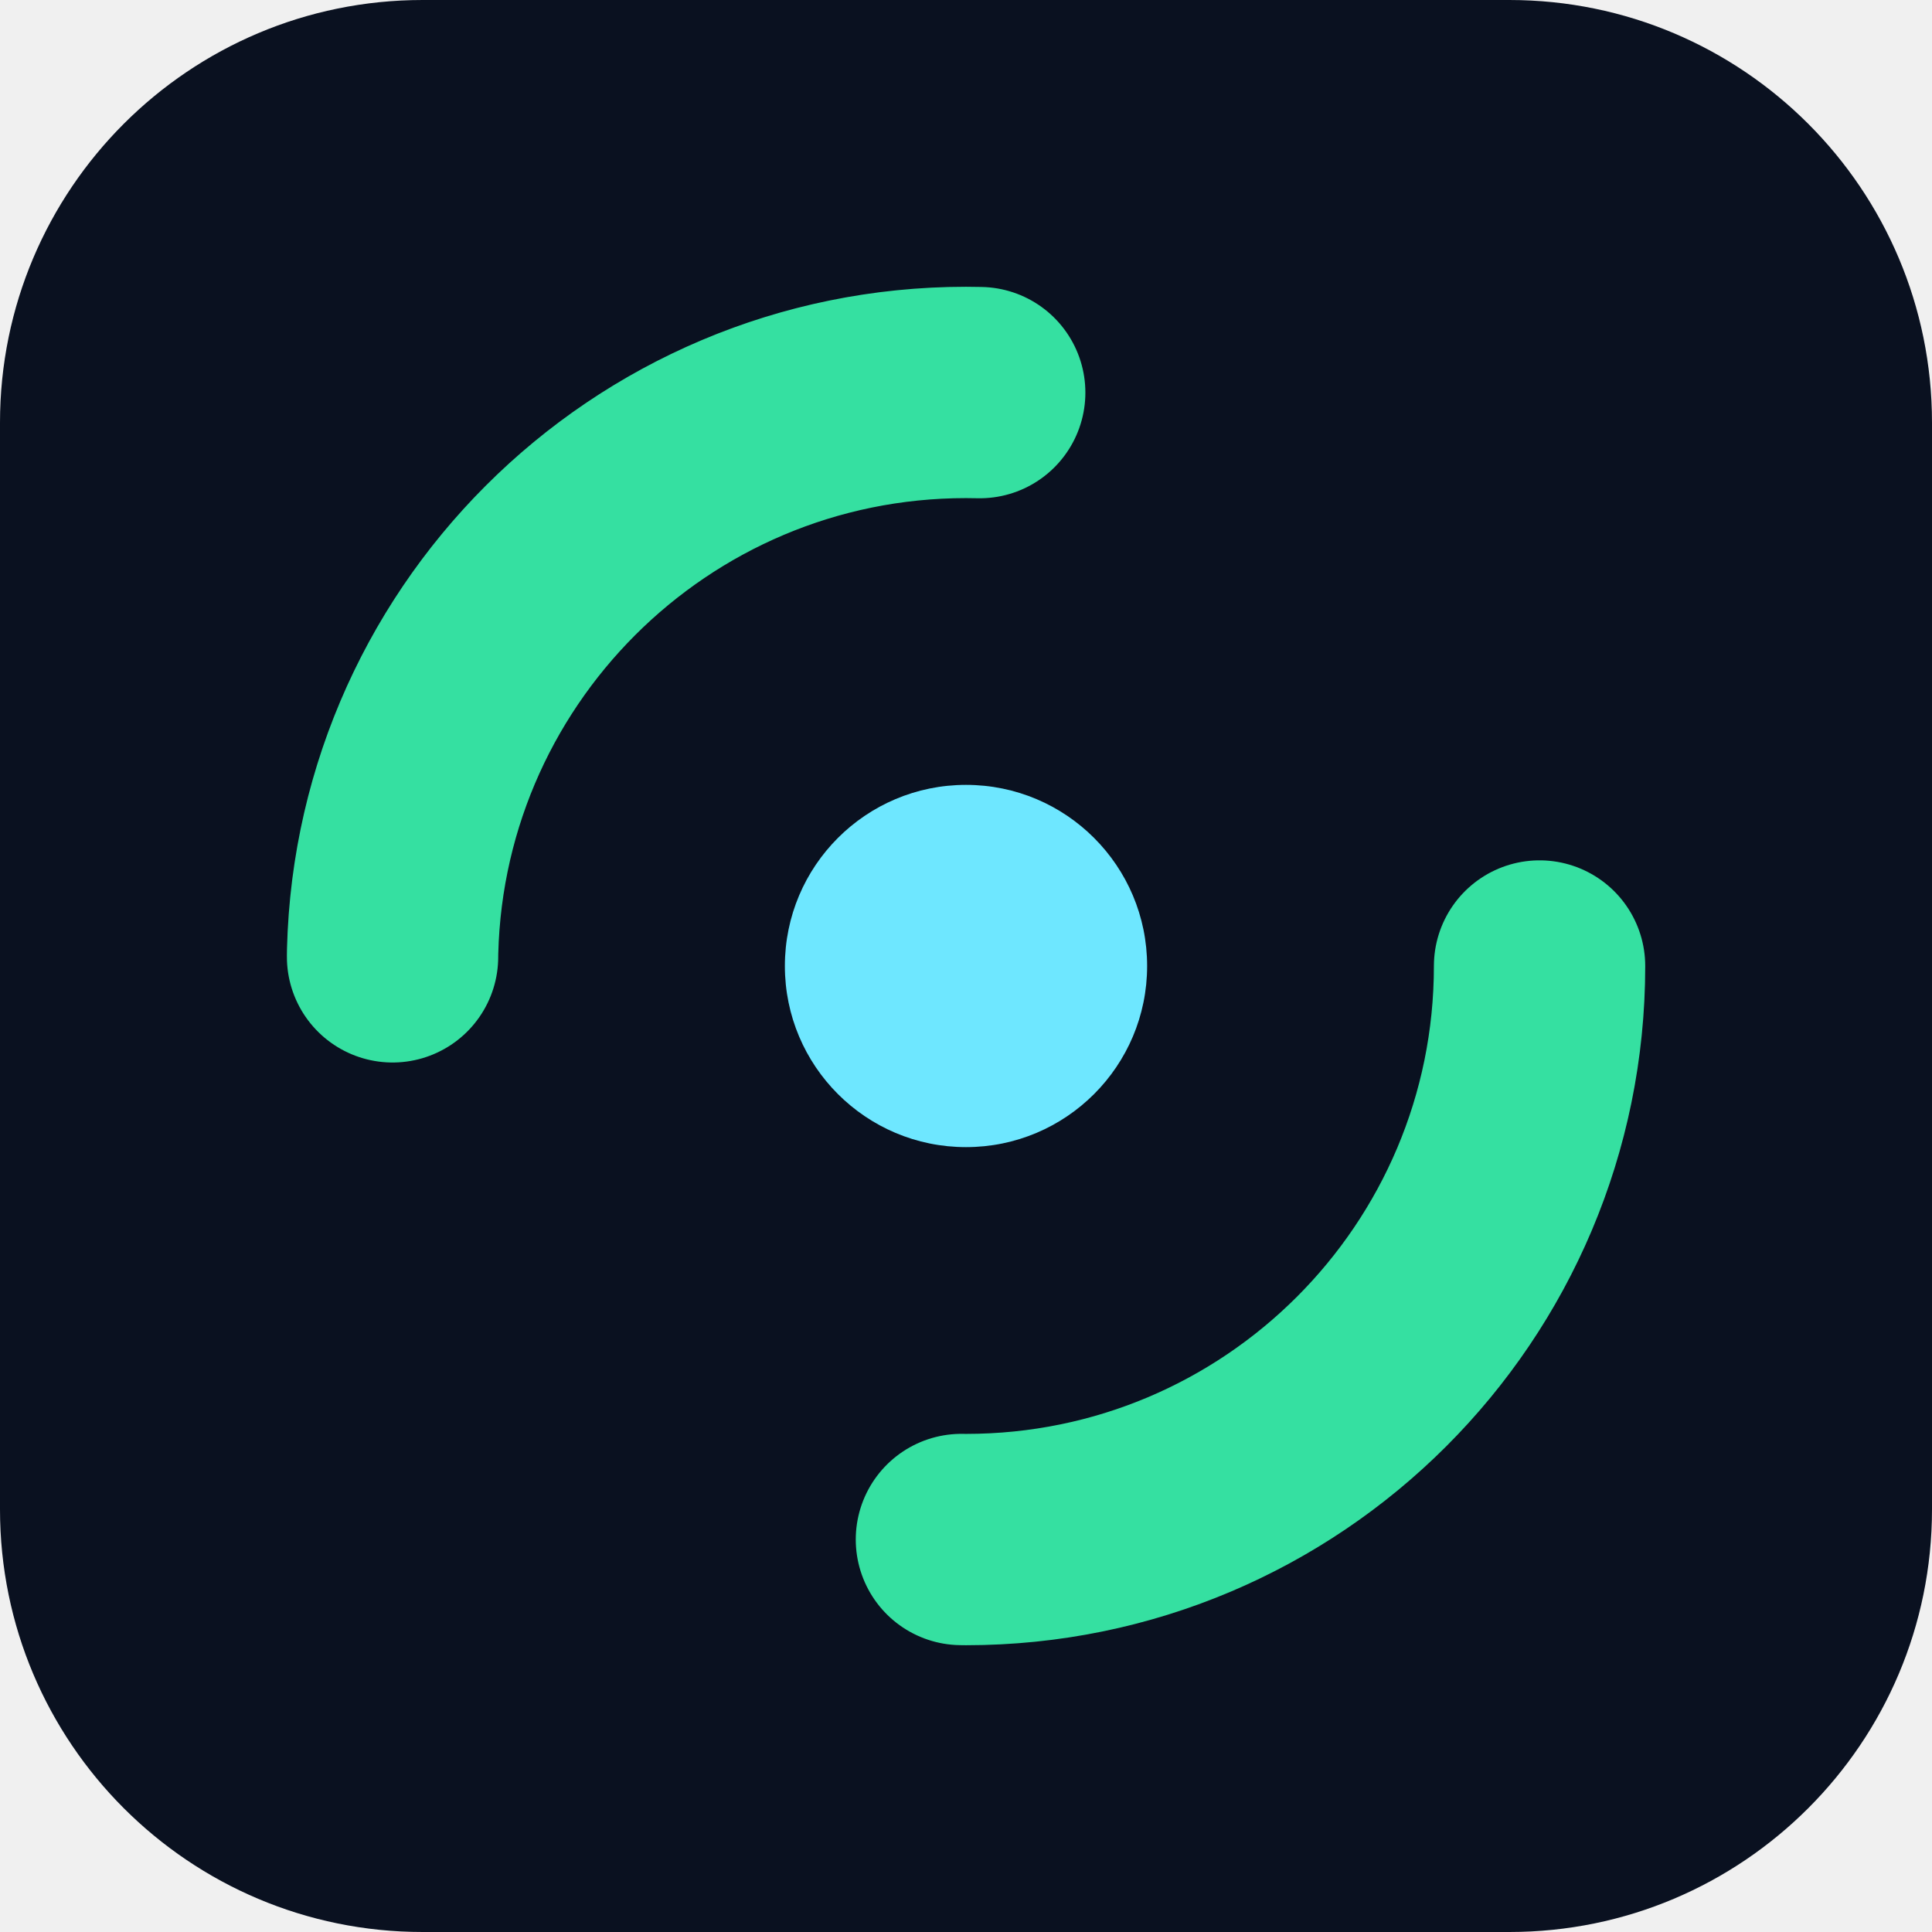
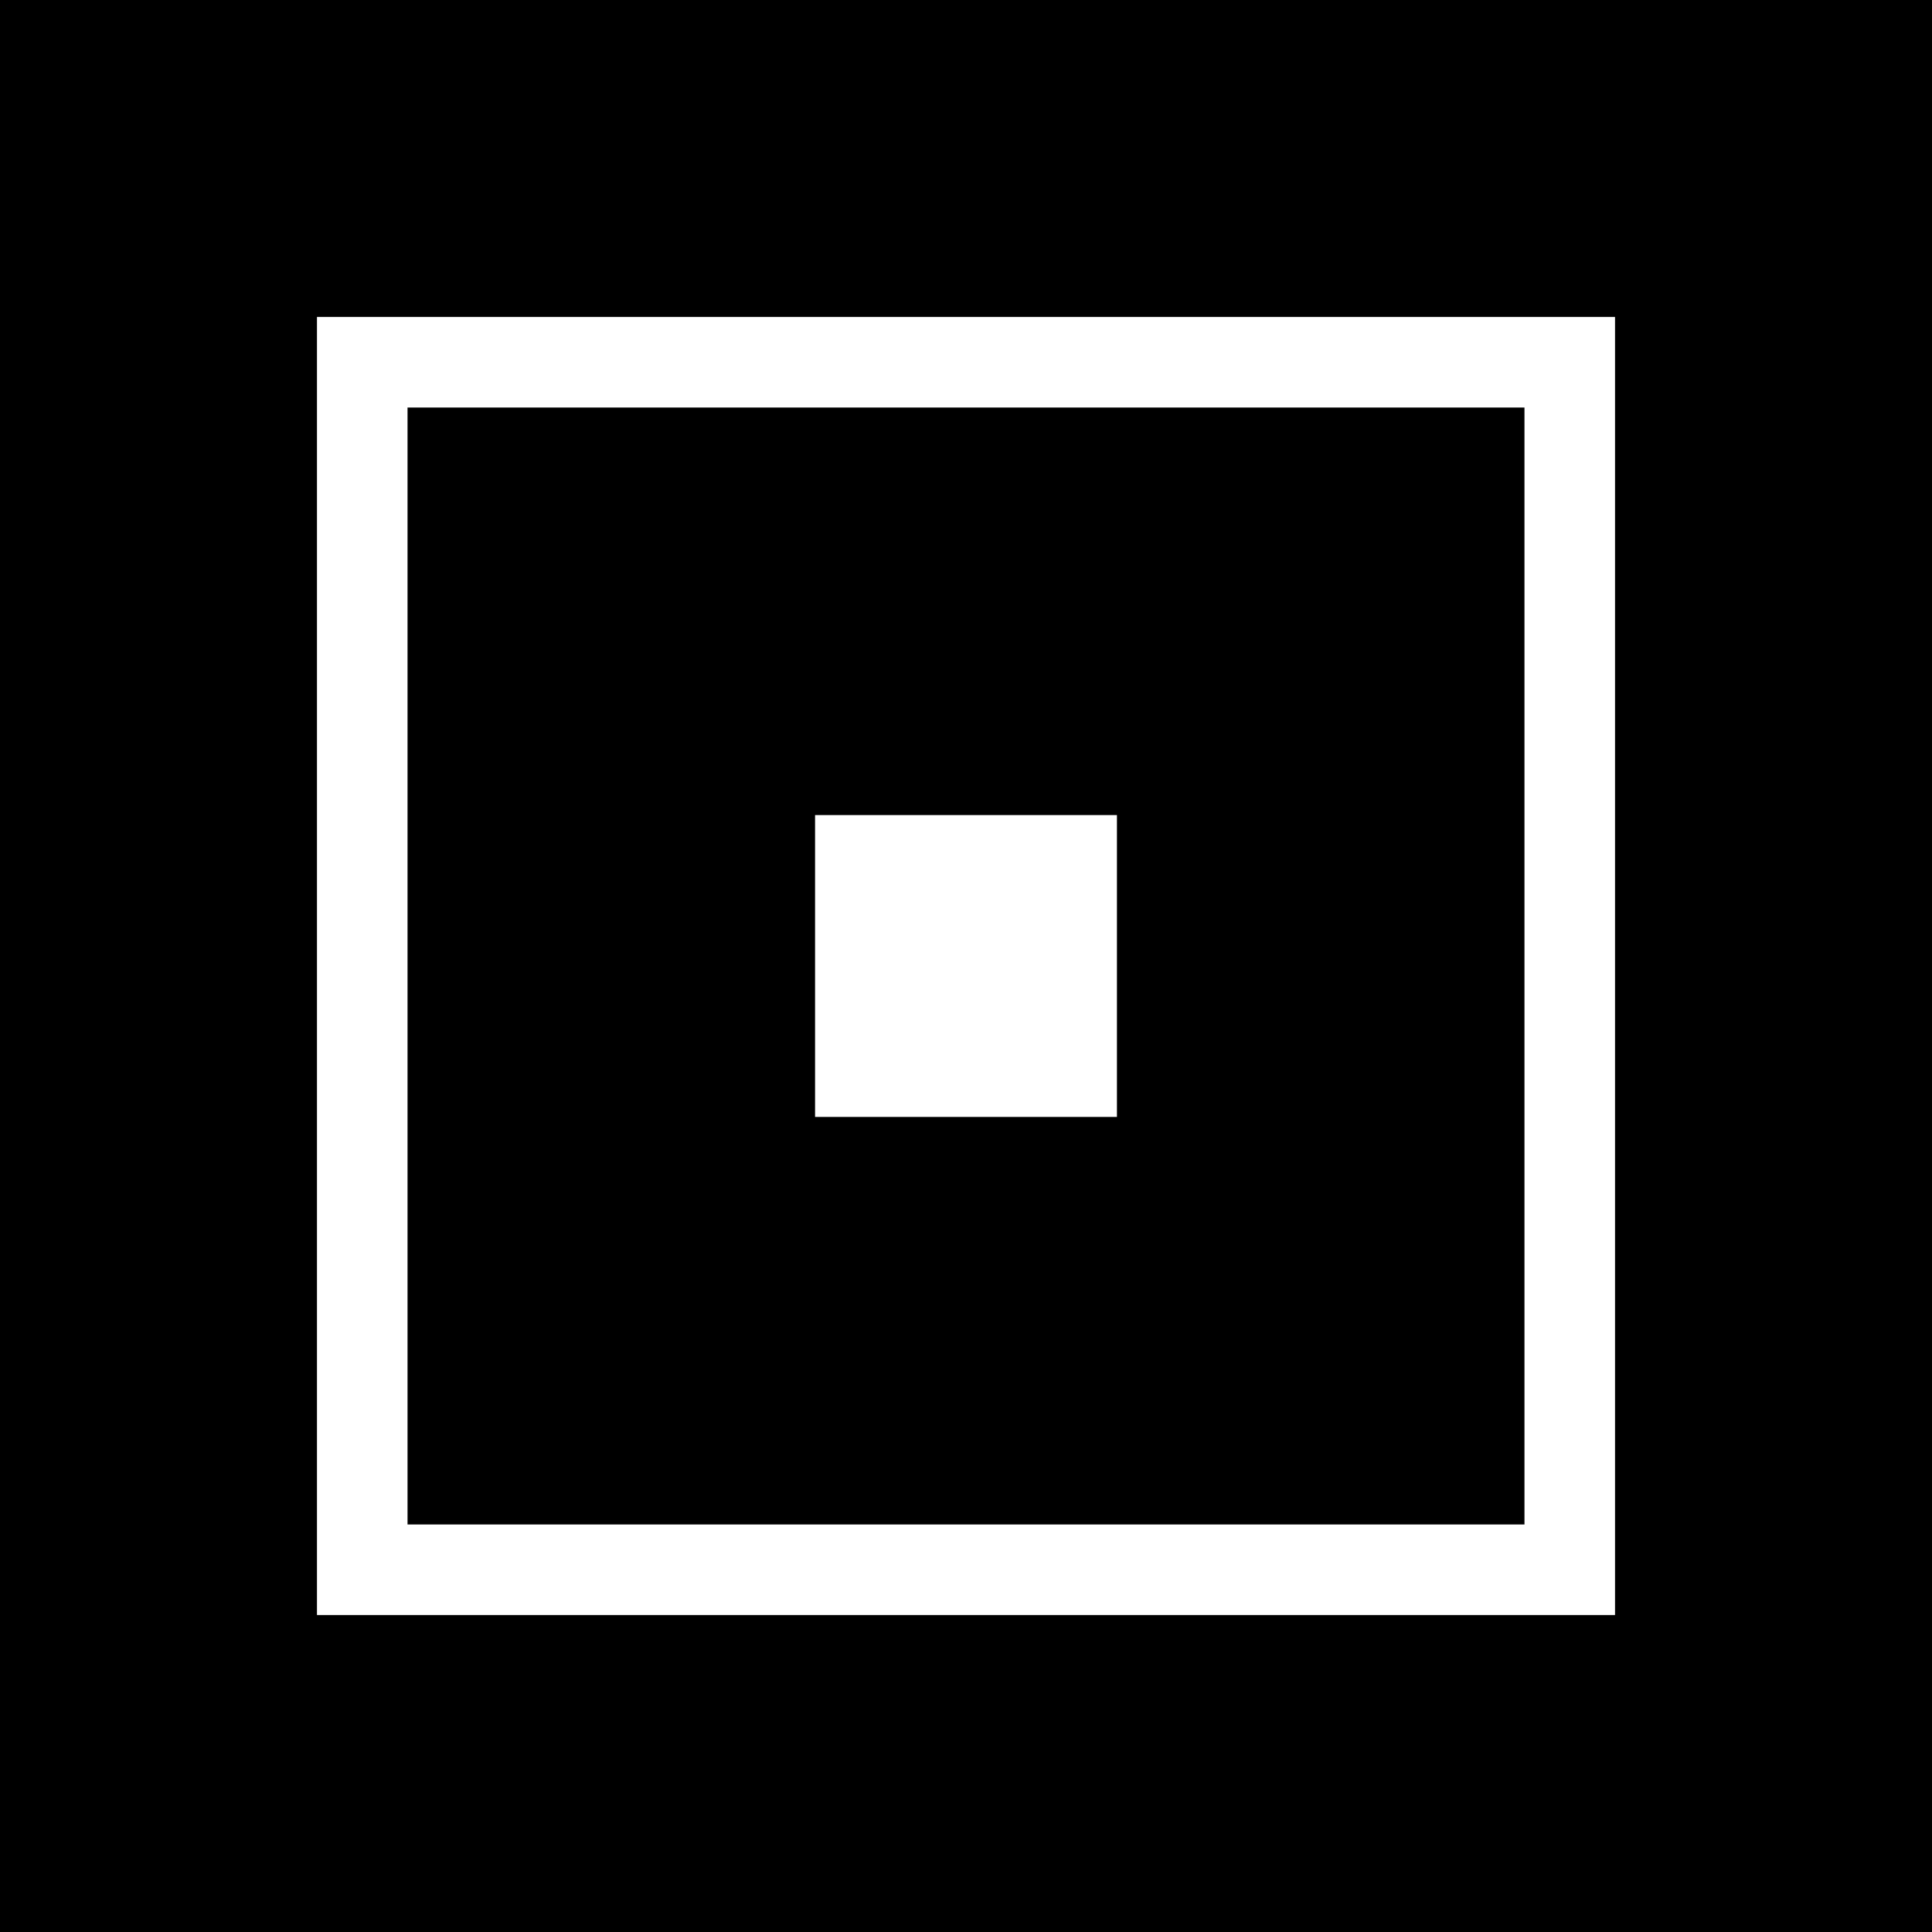
<svg xmlns="http://www.w3.org/2000/svg" viewBox="0 0 64 64">
-   <rect width="64" height="64" rx="14" fill="#0a1120" />
-   <circle cx="32" cy="32" r="19" fill="none" stroke="#35e0a1" stroke-width="7" stroke-dasharray="30 30" stroke-linecap="round" />
-   <circle cx="32" cy="32" r="6" fill="#6ee7ff" />
+   <rect width="64" height="64" fill="#000" />
+   <rect x="12" y="12" width="40" height="40" fill="none" stroke="#fff" stroke-width="3" />
+   <rect x="27" y="27" width="10" height="10" fill="#fff" />
</svg>
